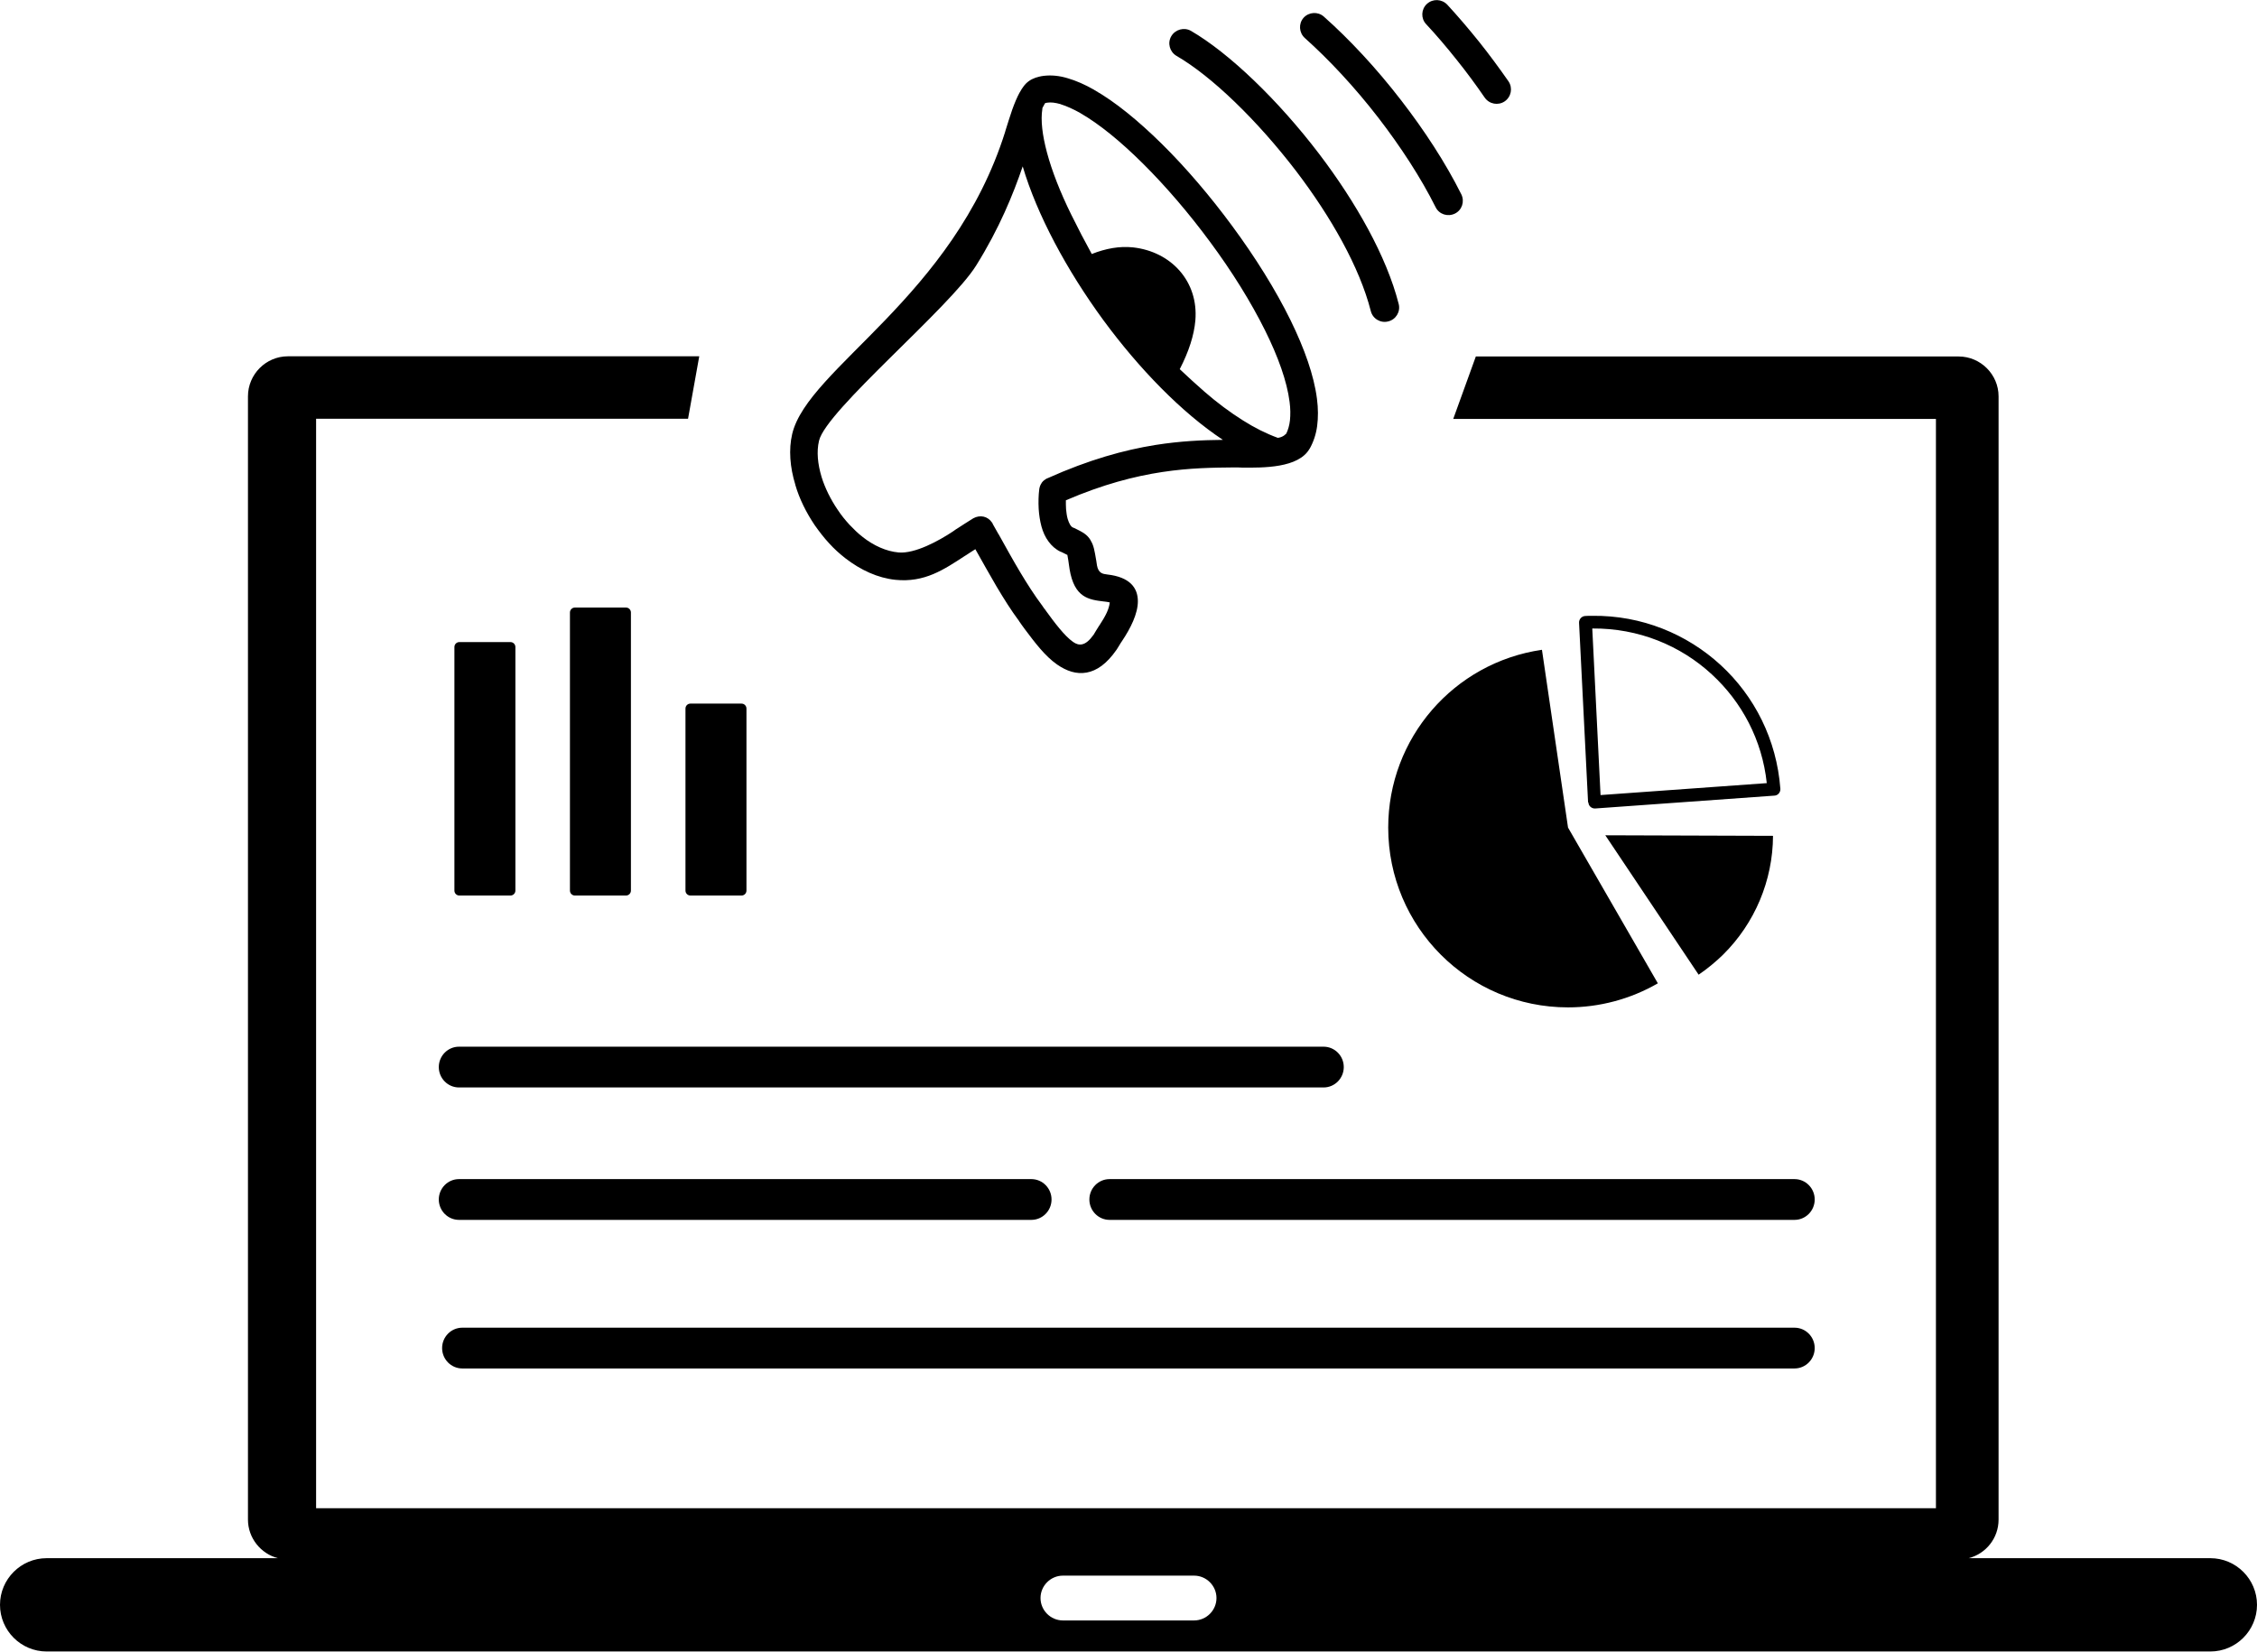
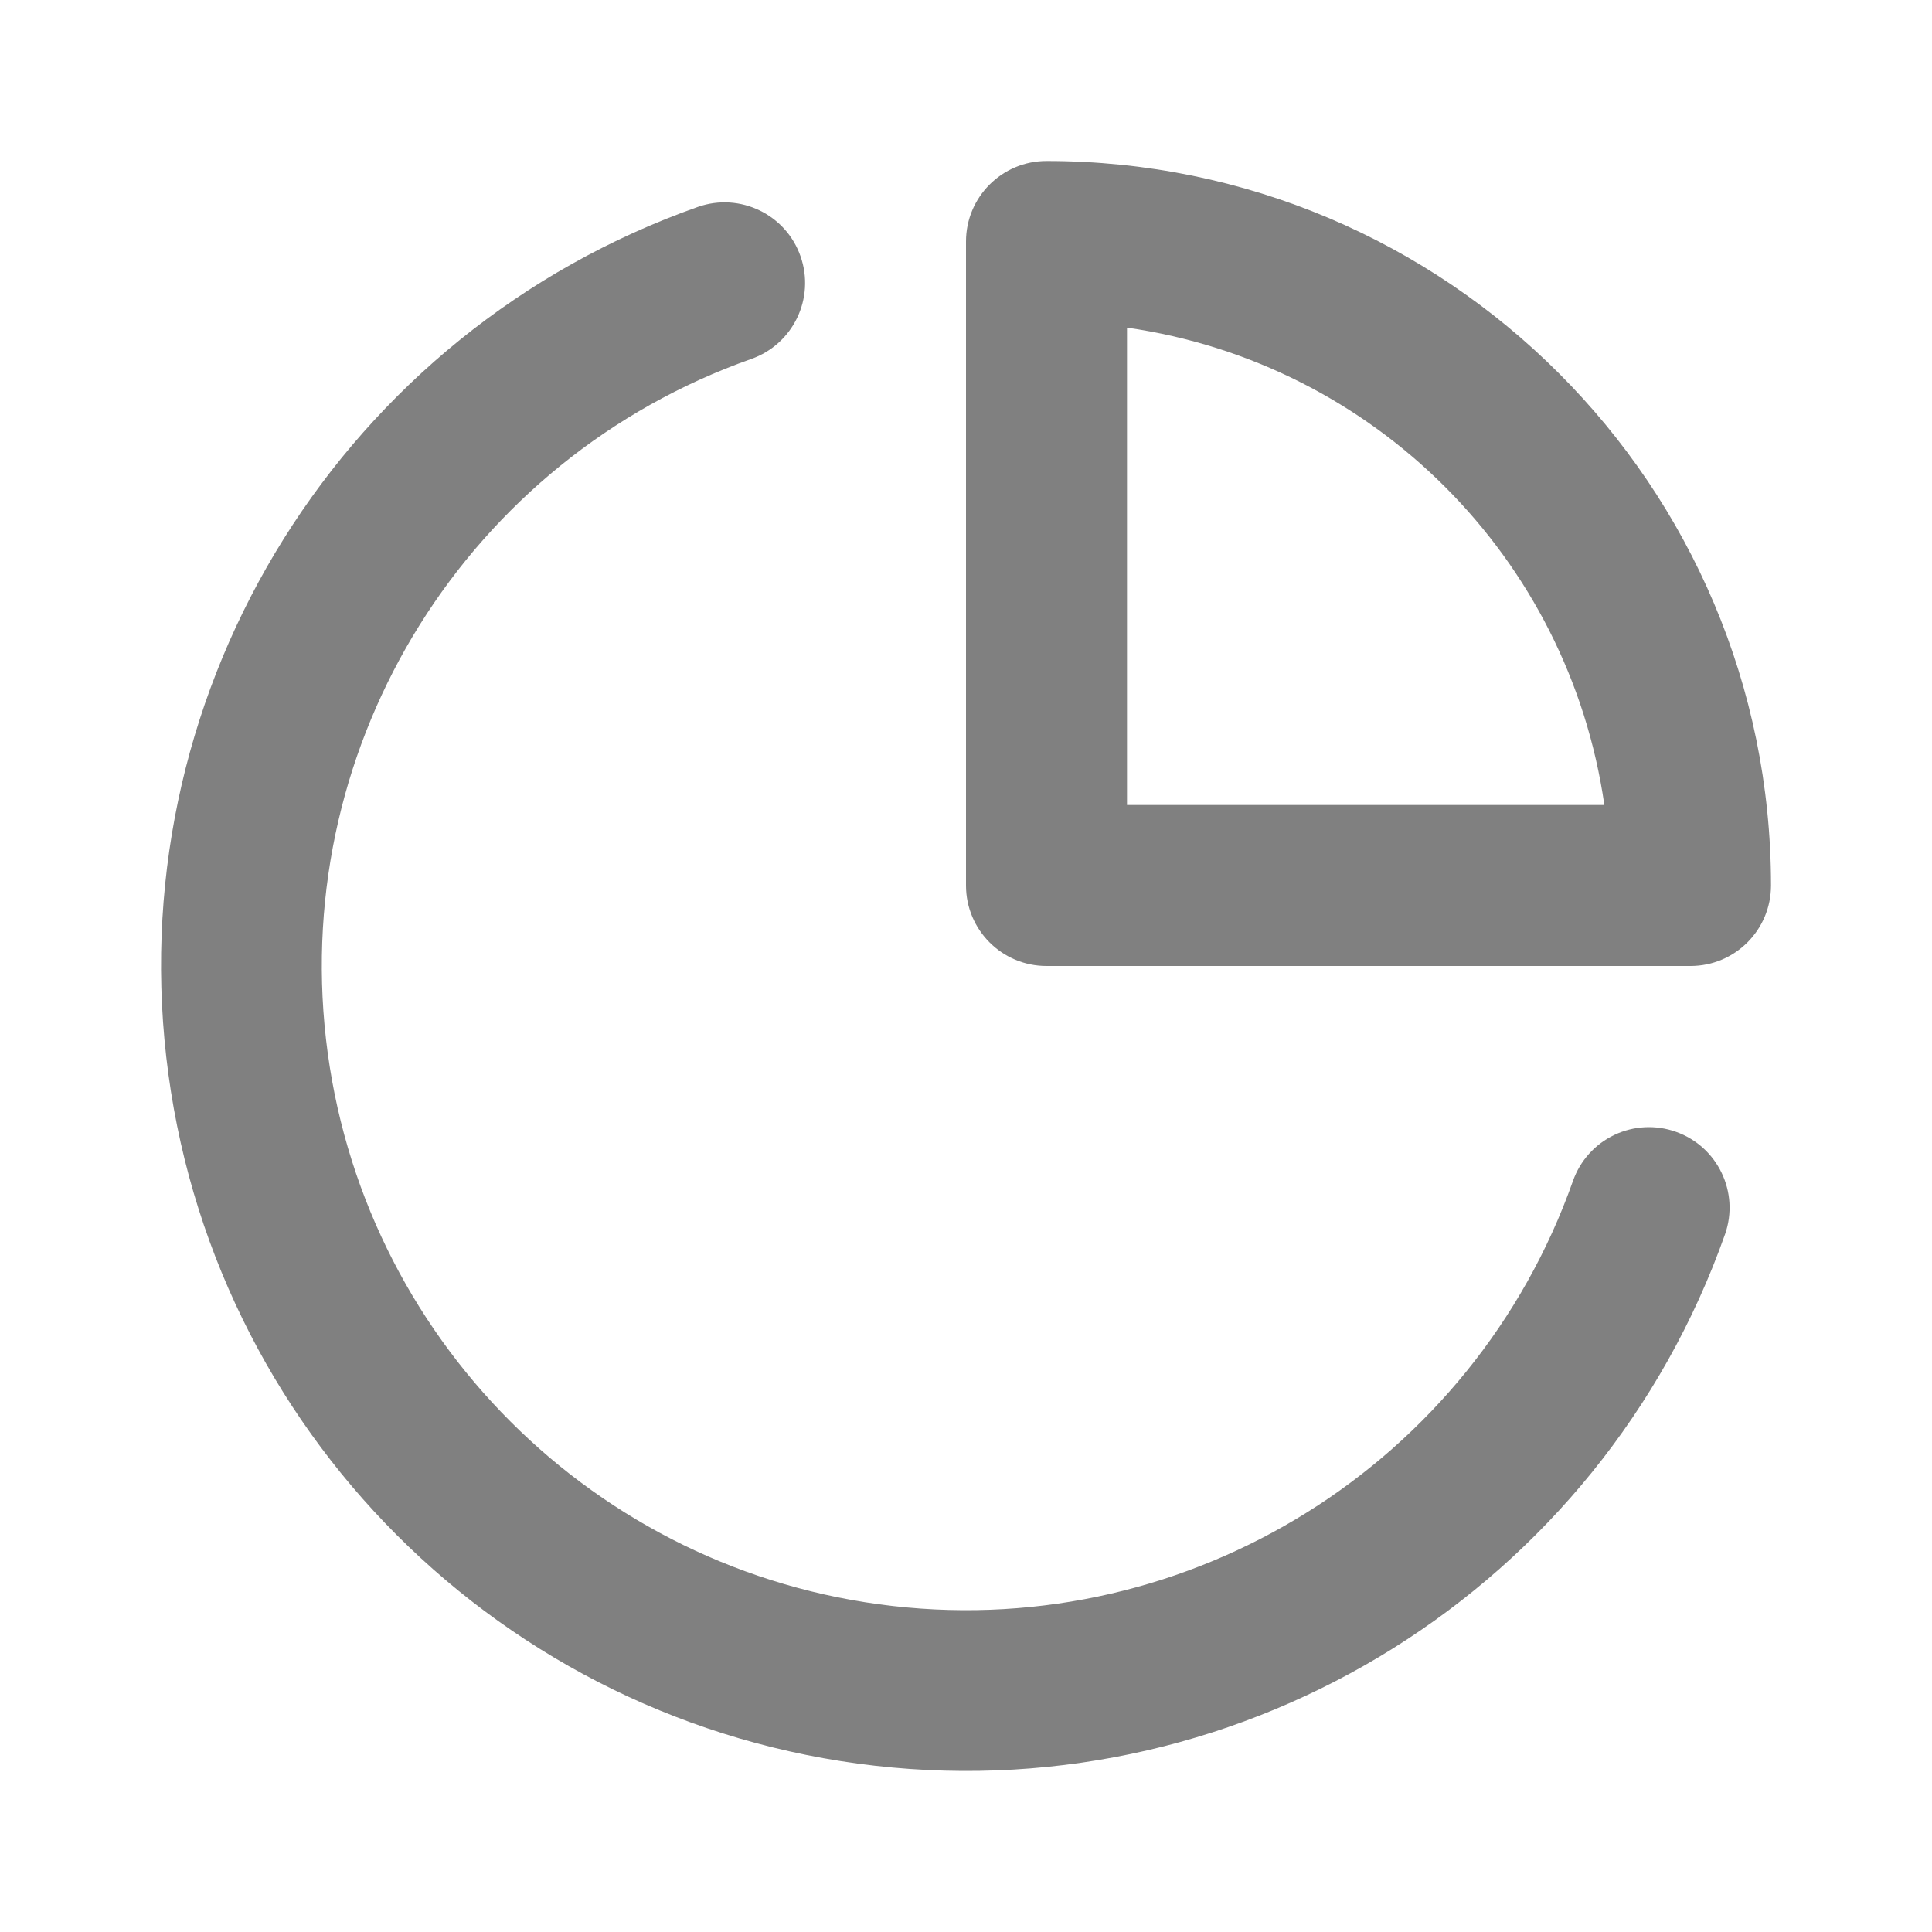
- <svg xmlns="http://www.w3.org/2000/svg" version="1.1" id="Layer_1" x="0px" y="0px" viewBox="0 0 122.88 89.92" style="enable-background:new 0 0 122.88 89.92" xml:space="preserve">
-   <style type="text/css">.st0{fill-rule:evenodd;clip-rule:evenodd;}</style>
-   <g>
-     <path class="st0" d="M87.4,45.48l9.13,0.03c-0.01,2.43-0.99,4.76-2.72,6.47c-0.41,0.4-0.86,0.77-1.33,1.09L87.4,45.48L87.4,45.48 L87.4,45.48z M77.64,1.31C77.35,1,77.37,0.5,77.69,0.21c0.32-0.29,0.81-0.27,1.11,0.05c0.59,0.64,1.17,1.32,1.74,2.03 c0.55,0.69,1.08,1.41,1.59,2.14c0.24,0.36,0.15,0.84-0.21,1.09c-0.36,0.24-0.84,0.15-1.09-0.21c-0.48-0.7-0.99-1.39-1.52-2.05 C78.77,2.58,78.21,1.92,77.64,1.31L77.64,1.31z M64.05,3.04c-0.37-0.22-0.5-0.7-0.28-1.07c0.22-0.37,0.7-0.5,1.07-0.29 c2.08,1.21,4.74,3.76,6.98,6.7c1.99,2.62,3.67,5.57,4.33,8.17c0.11,0.42-0.15,0.85-0.57,0.95c-0.42,0.11-0.85-0.15-0.95-0.57 c-0.61-2.39-2.18-5.14-4.06-7.61C68.45,6.55,65.97,4.15,64.05,3.04L64.05,3.04z M71.04,2.07c-0.32-0.29-0.35-0.78-0.07-1.1 c0.29-0.32,0.78-0.35,1.1-0.07c1.4,1.24,2.88,2.83,4.22,4.57c1.26,1.63,2.41,3.39,3.27,5.11c0.19,0.39,0.04,0.86-0.35,1.05 c-0.39,0.19-0.86,0.04-1.05-0.35c-0.81-1.62-1.91-3.3-3.11-4.86C73.77,4.76,72.36,3.25,71.04,2.07L71.04,2.07z M44.59,24 c-0.14,0.59-0.07,1.27,0.14,1.97c0.09,0.3,0.22,0.61,0.36,0.9c0.15,0.3,0.32,0.6,0.52,0.89c0.19,0.29,0.41,0.56,0.64,0.81 c0.23,0.24,0.46,0.47,0.71,0.66l0.01,0.01c0.6,0.47,1.28,0.78,1.95,0.84c0.89,0.08,2.19-0.63,2.97-1.15l0.17-0.12l0.02-0.01 c0.3-0.2,0.61-0.39,0.91-0.58c0.18-0.1,0.38-0.13,0.56-0.09c0.18,0.04,0.34,0.15,0.45,0.31c0.03,0.04,0.05,0.07,0.06,0.11l0.3,0.53 l0.01,0.01c0.39,0.7,0.77,1.39,1.17,2.06c0.39,0.65,0.78,1.26,1.17,1.78l0.01,0.01L56.76,33c0.04,0.06,0.1,0.15,0.17,0.23 l0.01,0.02c0.24,0.33,0.49,0.67,0.75,0.98c0.25,0.3,0.49,0.55,0.73,0.72l0,0c0.17,0.12,0.33,0.17,0.5,0.13 c0.19-0.04,0.39-0.2,0.62-0.52c0.05-0.08,0.1-0.17,0.15-0.25l0.15-0.24l0.01-0.01c0.15-0.23,0.3-0.47,0.41-0.71 c0.08-0.18,0.14-0.36,0.16-0.55c-0.09-0.02-0.2-0.04-0.31-0.05l-0.01,0c-0.81-0.1-1.61-0.19-1.87-1.77l0-0.01h0l-0.03-0.2h0 c-0.03-0.21-0.05-0.36-0.07-0.45c-0.01-0.07-0.02-0.11-0.03-0.13l0,0.01c0,0.01,0,0.01,0,0.01l0,0l0,0 c-0.07-0.04-0.15-0.08-0.26-0.13l-0.09-0.04l-0.01,0v0c-0.27-0.13-0.48-0.32-0.65-0.55c-0.18-0.24-0.31-0.53-0.39-0.83h0 c-0.08-0.3-0.13-0.63-0.15-0.95c-0.02-0.38-0.01-0.75,0.03-1.06l0-0.01c0.02-0.13,0.06-0.24,0.13-0.34l0.01-0.02 c0.07-0.1,0.17-0.17,0.28-0.23c0.01,0,0.02-0.01,0.03-0.01c2.27-1.02,4.19-1.54,5.86-1.81c1.39-0.22,2.6-0.27,3.69-0.28 c-2.25-1.49-4.56-3.87-6.51-6.52c-1.99-2.72-3.61-5.73-4.39-8.37c-0.52,1.52-1.27,3.37-2.53,5.39C51.73,16.74,44.97,22.35,44.59,24 L44.59,24z M59.44,13.83c0.76-0.3,1.51-0.44,2.25-0.36c2.07,0.23,3.57,1.85,3.39,3.98c-0.07,0.8-0.35,1.68-0.85,2.65 c0.42,0.4,0.87,0.81,1.35,1.23c0.69,0.6,1.39,1.12,2.09,1.56c0.63,0.4,1.27,0.72,1.9,0.95c0.06-0.01,0.12-0.02,0.17-0.04 c0.06-0.02,0.11-0.05,0.16-0.08c0.04-0.03,0.09-0.07,0.13-0.11c0.1-0.21,0.17-0.45,0.2-0.72c0.03-0.3,0.03-0.64-0.02-1.01h0 c-0.14-1.11-0.62-2.45-1.33-3.88c-0.78-1.57-1.82-3.24-3-4.83c-1.15-1.56-2.42-3.04-3.67-4.28c-1.19-1.18-2.36-2.14-3.39-2.73 l-0.01-0.01c-0.38-0.21-0.73-0.37-1.05-0.47l-0.02-0.01c-0.28-0.08-0.52-0.11-0.72-0.08l0,0c-0.05,0.01-0.08,0.01-0.11,0.02 l-0.01,0.01l0,0l0,0c-0.02,0.03-0.05,0.07-0.07,0.12c-0.01,0.02-0.03,0.05-0.05,0.09l-0.03,0.06l0,0.03l0,0.01 c-0.1,0.62,0,1.43,0.25,2.37c0.27,1.01,0.72,2.16,1.32,3.38C58.7,12.45,59.07,13.16,59.44,13.83L59.44,13.83z M58.1,30.21 L58.1,30.21L58.1,30.21L58.1,30.21L58.1,30.21L58.1,30.21z M67.23,25.45L67.23,25.45l-0.02,0c-2.28,0.02-5.14,0.05-9.18,1.79 c0,0.16,0,0.32,0.01,0.48c0.02,0.19,0.04,0.37,0.09,0.54l0,0c0.04,0.12,0.08,0.23,0.13,0.31c0.04,0.06,0.08,0.11,0.13,0.14 l0.09,0.04l0.01,0l0.02,0.01l0,0c0.44,0.22,0.67,0.33,0.87,0.66l0,0.01c0.17,0.27,0.21,0.55,0.3,1.07l0,0l0.01,0.05l0,0.01h0 l0.03,0.2l0,0.01c0.08,0.45,0.32,0.48,0.57,0.51l0,0v0c1.22,0.14,1.66,0.72,1.66,1.46c0,0.67-0.39,1.46-0.86,2.16l0,0 c-0.06,0.09-0.11,0.16-0.14,0.22c-0.04,0.07-0.09,0.14-0.13,0.21l-0.02,0.03c-0.01,0.01-0.01,0.02-0.02,0.03 c-0.53,0.76-1.07,1.13-1.62,1.23c-0.56,0.1-1.09-0.08-1.61-0.44c-0.66-0.46-1.22-1.21-1.76-1.93l-0.08-0.11l-0.08-0.11l0,0h0 l-0.14-0.2l-0.01-0.02c-0.42-0.56-0.82-1.2-1.22-1.87c-0.37-0.63-0.76-1.33-1.16-2.04l-0.01,0.01c-0.08,0.05-0.16,0.1-0.22,0.14 l0,0l0,0l-0.29,0.19l-0.02,0.01c-1.18,0.77-2.22,1.48-3.81,1.32c-0.96-0.1-1.89-0.53-2.72-1.17c-0.32-0.25-0.62-0.52-0.89-0.82 c-0.28-0.3-0.54-0.64-0.78-0.98c-0.23-0.34-0.44-0.7-0.62-1.07c-0.18-0.37-0.33-0.75-0.44-1.13l0-0.01 c-0.29-0.95-0.37-1.91-0.17-2.76c0.85-3.59,8.77-7.44,11.6-16.47l0-0.01c0.13-0.43,0.26-0.82,0.38-1.18l0,0 c0.13-0.36,0.26-0.67,0.4-0.93l0.01-0.01c0.07-0.13,0.14-0.24,0.21-0.33c0.08-0.11,0.17-0.2,0.28-0.28 c0.11-0.08,0.23-0.14,0.37-0.19c0.13-0.04,0.27-0.08,0.44-0.1l0,0c0.41-0.05,0.85-0.01,1.31,0.13c0.45,0.13,0.93,0.34,1.44,0.63 l0.01,0.01c1.13,0.64,2.39,1.67,3.66,2.92c1.32,1.3,2.65,2.86,3.85,4.49c1.24,1.68,2.35,3.45,3.17,5.12 c0.76,1.55,1.28,3.02,1.44,4.28c0.07,0.53,0.07,1.03,0.01,1.49c-0.06,0.45-0.2,0.86-0.4,1.22l-0.01,0.01 c-0.6,1.06-2.52,1.04-3.68,1.03C67.47,25.45,67.33,25.45,67.23,25.45L67.23,25.45z M15.67,19.4h22.4l-0.61,3.4H17.21v59.32h88.19 V22.81H79.12l1.23-3.4h26.29c1.19,0,2.17,0.98,2.17,2.17v61.16c0,1.01-0.69,1.86-1.63,2.1h13.16c1.4,0,2.54,1.14,2.54,2.54v0 c0,1.4-1.14,2.54-2.54,2.54H2.54c-1.4,0-2.54-1.14-2.54-2.54v0c0-1.4,1.14-2.54,2.54-2.54h12.59c-0.93-0.24-1.63-1.1-1.63-2.1 V21.58C13.5,20.38,14.48,19.4,15.67,19.4L15.67,19.4z M57.87,85.79h7.14c0.67,0,1.22,0.55,1.22,1.22l0,0 c0,0.67-0.55,1.22-1.22,1.22h-7.14c-0.67,0-1.22-0.55-1.22-1.22l0,0C56.65,86.34,57.2,85.79,57.87,85.79L57.87,85.79z M37.59,38.31 h2.78c0.15,0,0.27,0.12,0.27,0.27v9.91c0,0.15-0.12,0.27-0.27,0.27h-2.78c-0.15,0-0.27-0.12-0.27-0.27v-9.91 C37.32,38.43,37.44,38.31,37.59,38.31L37.59,38.31z M25.01,34.96h2.78c0.15,0,0.27,0.12,0.27,0.27v13.26 c0,0.15-0.12,0.27-0.27,0.27h-2.78c-0.15,0-0.27-0.12-0.27-0.27V35.23C24.74,35.08,24.86,34.96,25.01,34.96L25.01,34.96z M31.3,33.08h2.78c0.15,0,0.27,0.12,0.27,0.27v15.14c0,0.15-0.12,0.27-0.27,0.27H31.3c-0.15,0-0.27-0.12-0.27-0.27V33.35 C31.03,33.2,31.15,33.08,31.3,33.08L31.3,33.08z M25.17,74.51c-0.61,0-1.1-0.5-1.1-1.11c0-0.61,0.49-1.11,1.1-1.11H97.7 c0.61,0,1.1,0.5,1.1,1.11c0,0.61-0.49,1.11-1.1,1.11H25.17L25.17,74.51z M24.99,66.42c-0.61,0-1.1-0.5-1.1-1.11 c0-0.61,0.49-1.11,1.1-1.11h31.16c0.61,0,1.1,0.5,1.1,1.11c0,0.61-0.49,1.11-1.1,1.11H24.99L24.99,66.42z M60.41,66.42 c-0.61,0-1.1-0.5-1.1-1.11c0-0.61,0.49-1.11,1.1-1.11H97.7c0.61,0,1.1,0.5,1.1,1.11c0,0.61-0.49,1.11-1.1,1.11H60.41L60.41,66.42z M24.99,59.21c-0.61,0-1.1-0.5-1.1-1.11c0-0.61,0.49-1.11,1.1-1.11h47.07c0.61,0,1.1,0.5,1.1,1.11c0,0.61-0.49,1.11-1.1,1.11H24.99 L24.99,59.21z M86.46,43.67l-0.49-9.76c-0.01-0.19,0.14-0.36,0.33-0.37c0.06,0,0.12-0.01,0.2-0.01c0.06,0,0.13,0,0.2,0 c2.68-0.03,5.14,0.99,6.98,2.68c1.84,1.69,3.05,4.06,3.25,6.74c0.01,0.19-0.13,0.36-0.32,0.37l-9.76,0.7 c-0.19,0.01-0.36-0.13-0.37-0.32C86.46,43.68,86.46,43.68,86.46,43.67L86.46,43.67L86.46,43.67z M86.69,34.23l0.45,9.06l9.05-0.65 c-0.25-2.35-1.36-4.42-2.99-5.92c-1.71-1.58-4-2.52-6.5-2.5L86.69,34.23L86.69,34.23L86.69,34.23z M85.37,45.06l4.89,8.48 c-1.49,0.86-3.18,1.31-4.89,1.31c-5.41,0-9.79-4.38-9.79-9.79c0-4.86,3.56-8.98,8.37-9.68L85.37,45.06L85.37,45.06z" />
+ <svg xmlns="http://www.w3.org/2000/svg" width="1em" height="1em" viewBox="0 0 24 24">
+   <g id="evaPieChartOutline0">
+     <g id="evaPieChartOutline1">
+       <g id="evaPieChartOutline2" fill="gray">
+         <path d="M13 2a1 1 0 0 0-1 1v8a1 1 0 0 0 1 1h8a1 1 0 0 0 1-1a9 9 0 0 0-9-9Zm1 8V4.07A7 7 0 0 1 19.93 10Z" />
+         <path d="M20.82 14.06a1 1 0 0 0-1.28.61A8 8 0 1 1 9.33 4.46a1 1 0 0 0-.66-1.89a10 10 0 1 0 12.76 12.76a1 1 0 0 0-.61-1.27Z" />
+       </g>
+     </g>
  </g>
</svg>
